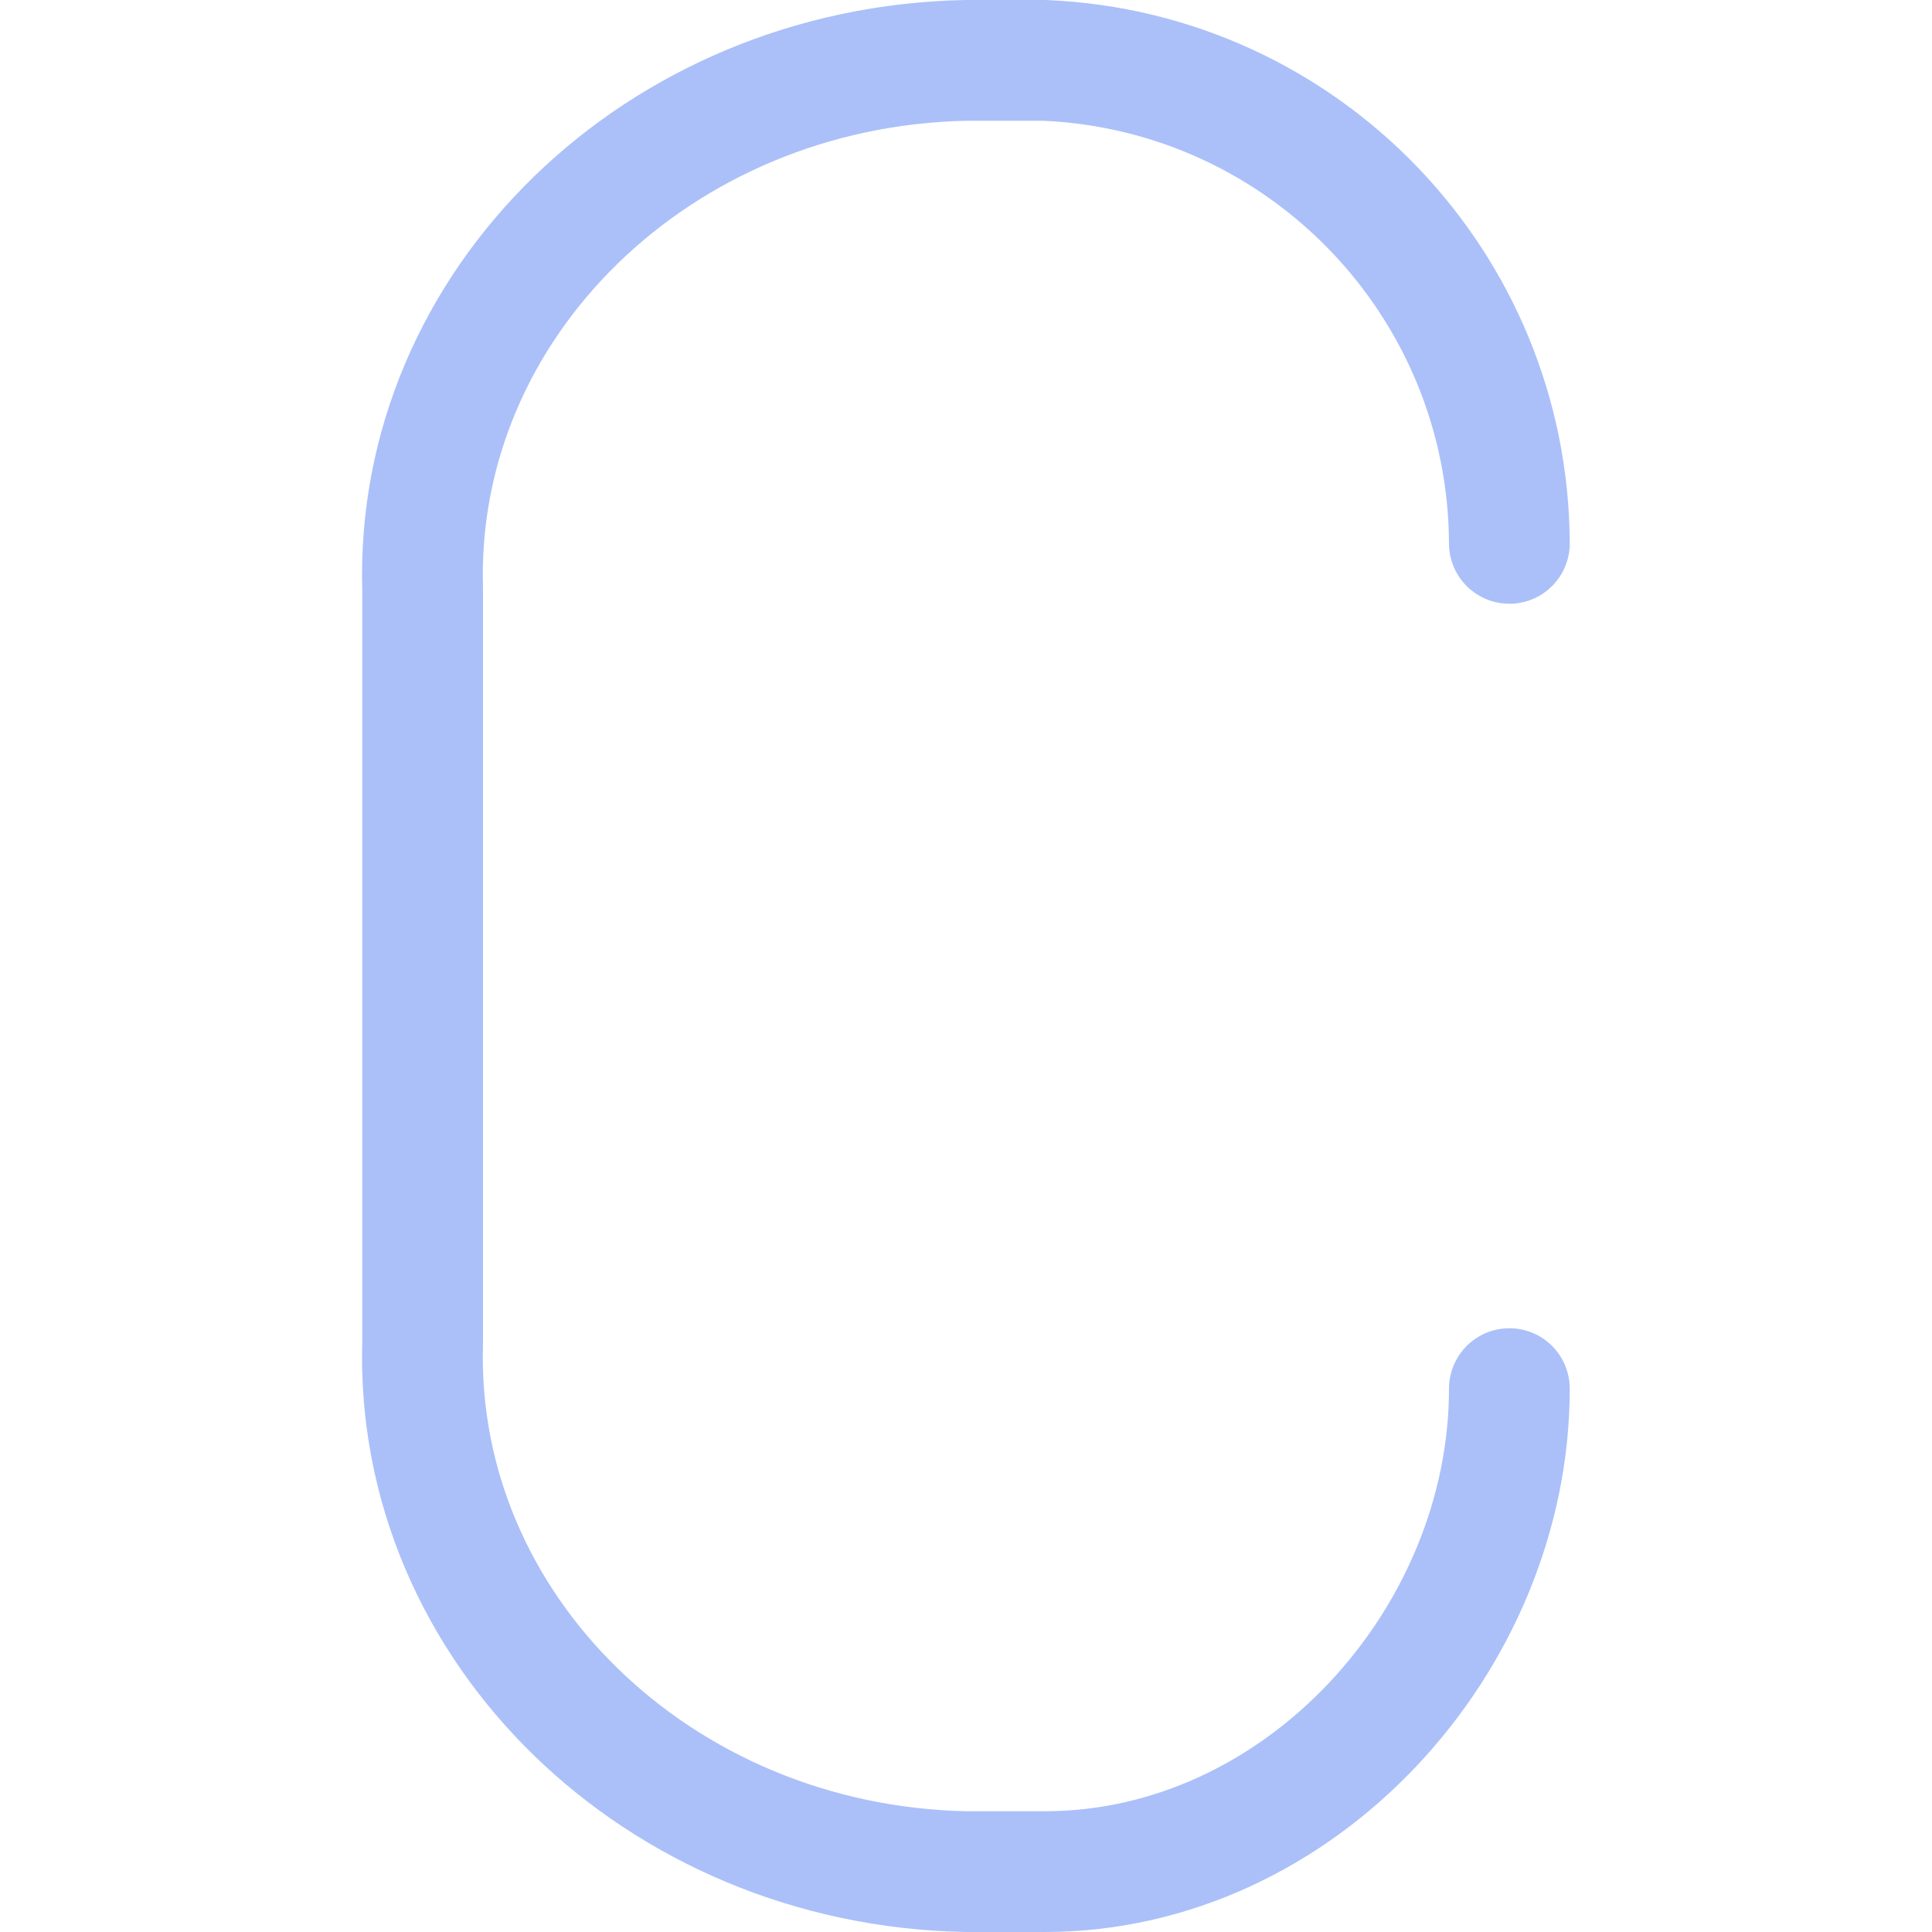
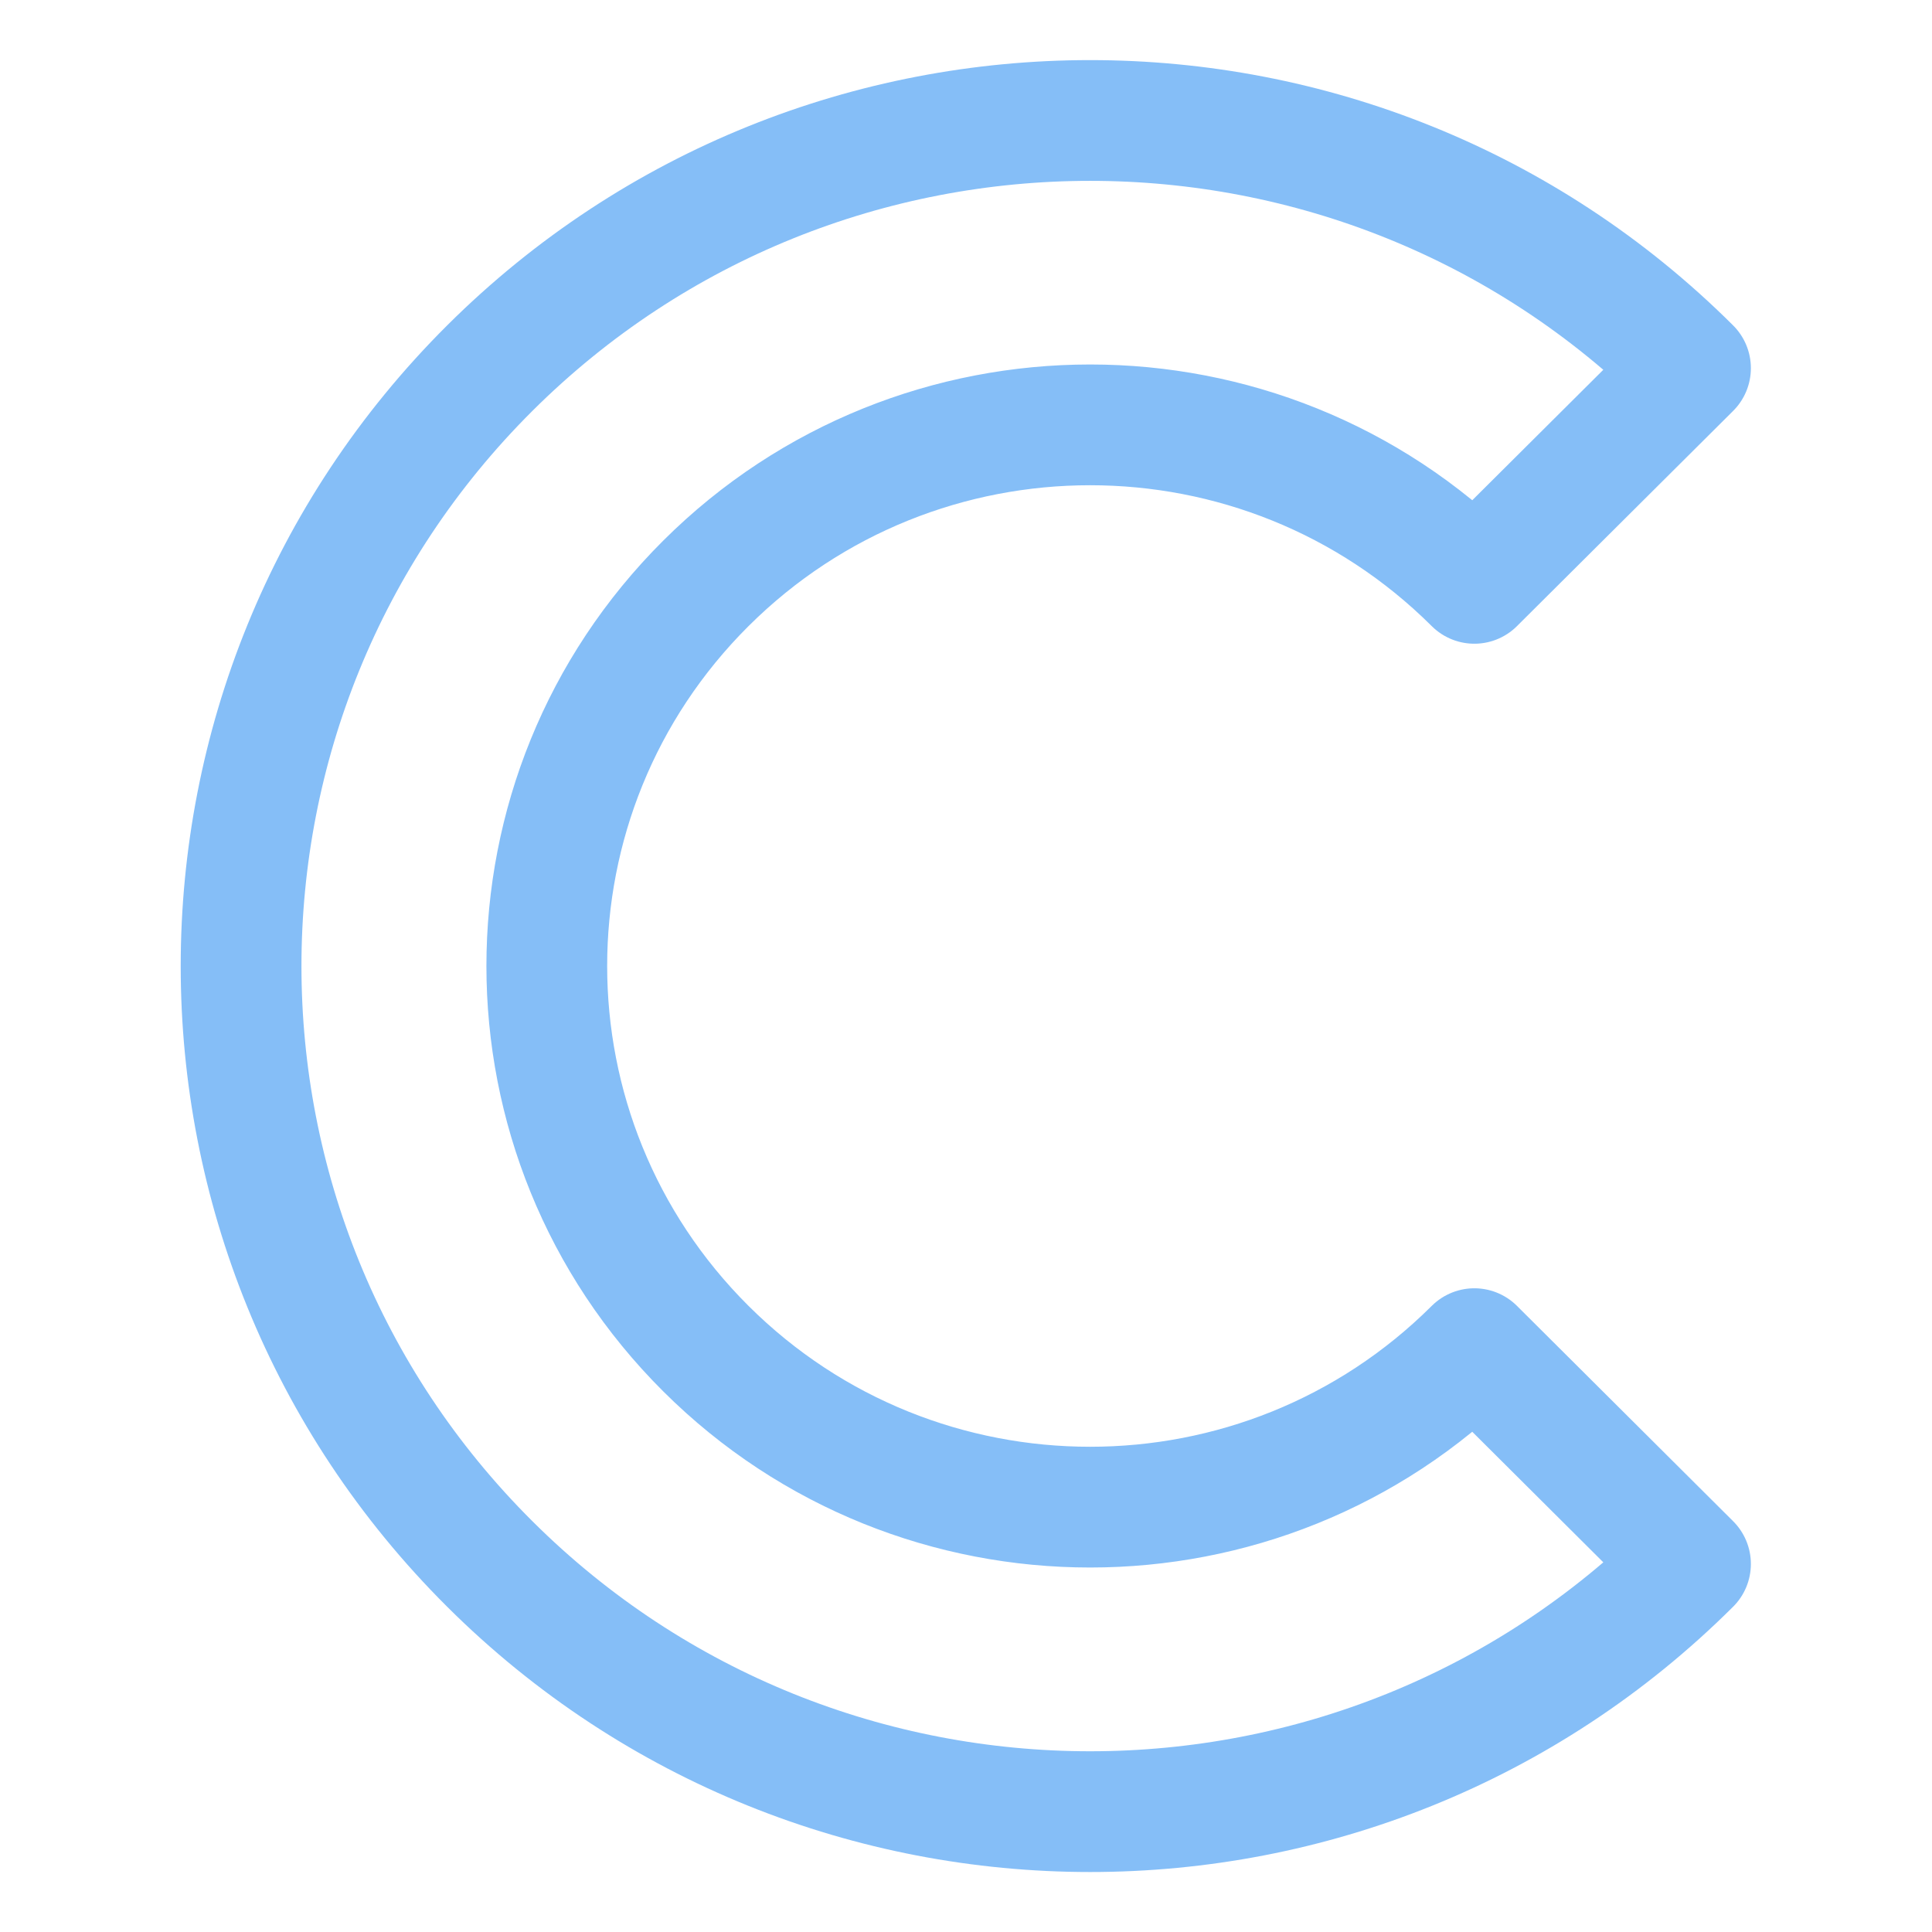
<svg xmlns="http://www.w3.org/2000/svg" width="16" height="16" viewBox="0 0 16 16">
-   <path fill="none" stroke="#abc0f9" stroke-linecap="round" stroke-linejoin="round" d="M12.5 4.5a4.02 4.02 0 00-3.85-4H8C5.45.55 3.43 2.52 3.5 4.88v6.24c-.07 2.36 1.95 4.33 4.5 4.38h.65c2.12 0 3.85-1.92 3.85-4" />
+   <path fill="none" stroke="#85bef7" stroke-linecap="round" stroke-linejoin="round" d="m 4.056,12.952 c 2.746,2.735 7.198,2.735 9.944,0 l -1.79,-1.783 c -1.757,1.75 -4.607,1.75 -6.364,0 -1.757,-1.75 -1.757,-4.588 0,-6.338 1.757,-1.75 4.607,-1.75 6.364,0 l 0.895,-0.891 0.895,-0.891 c -2.746,-2.735 -7.198,-2.735 -9.944,0 -2.746,2.735 -2.746,7.169 2e-7,9.903 z" clip-rule="evenodd" />
</svg>
